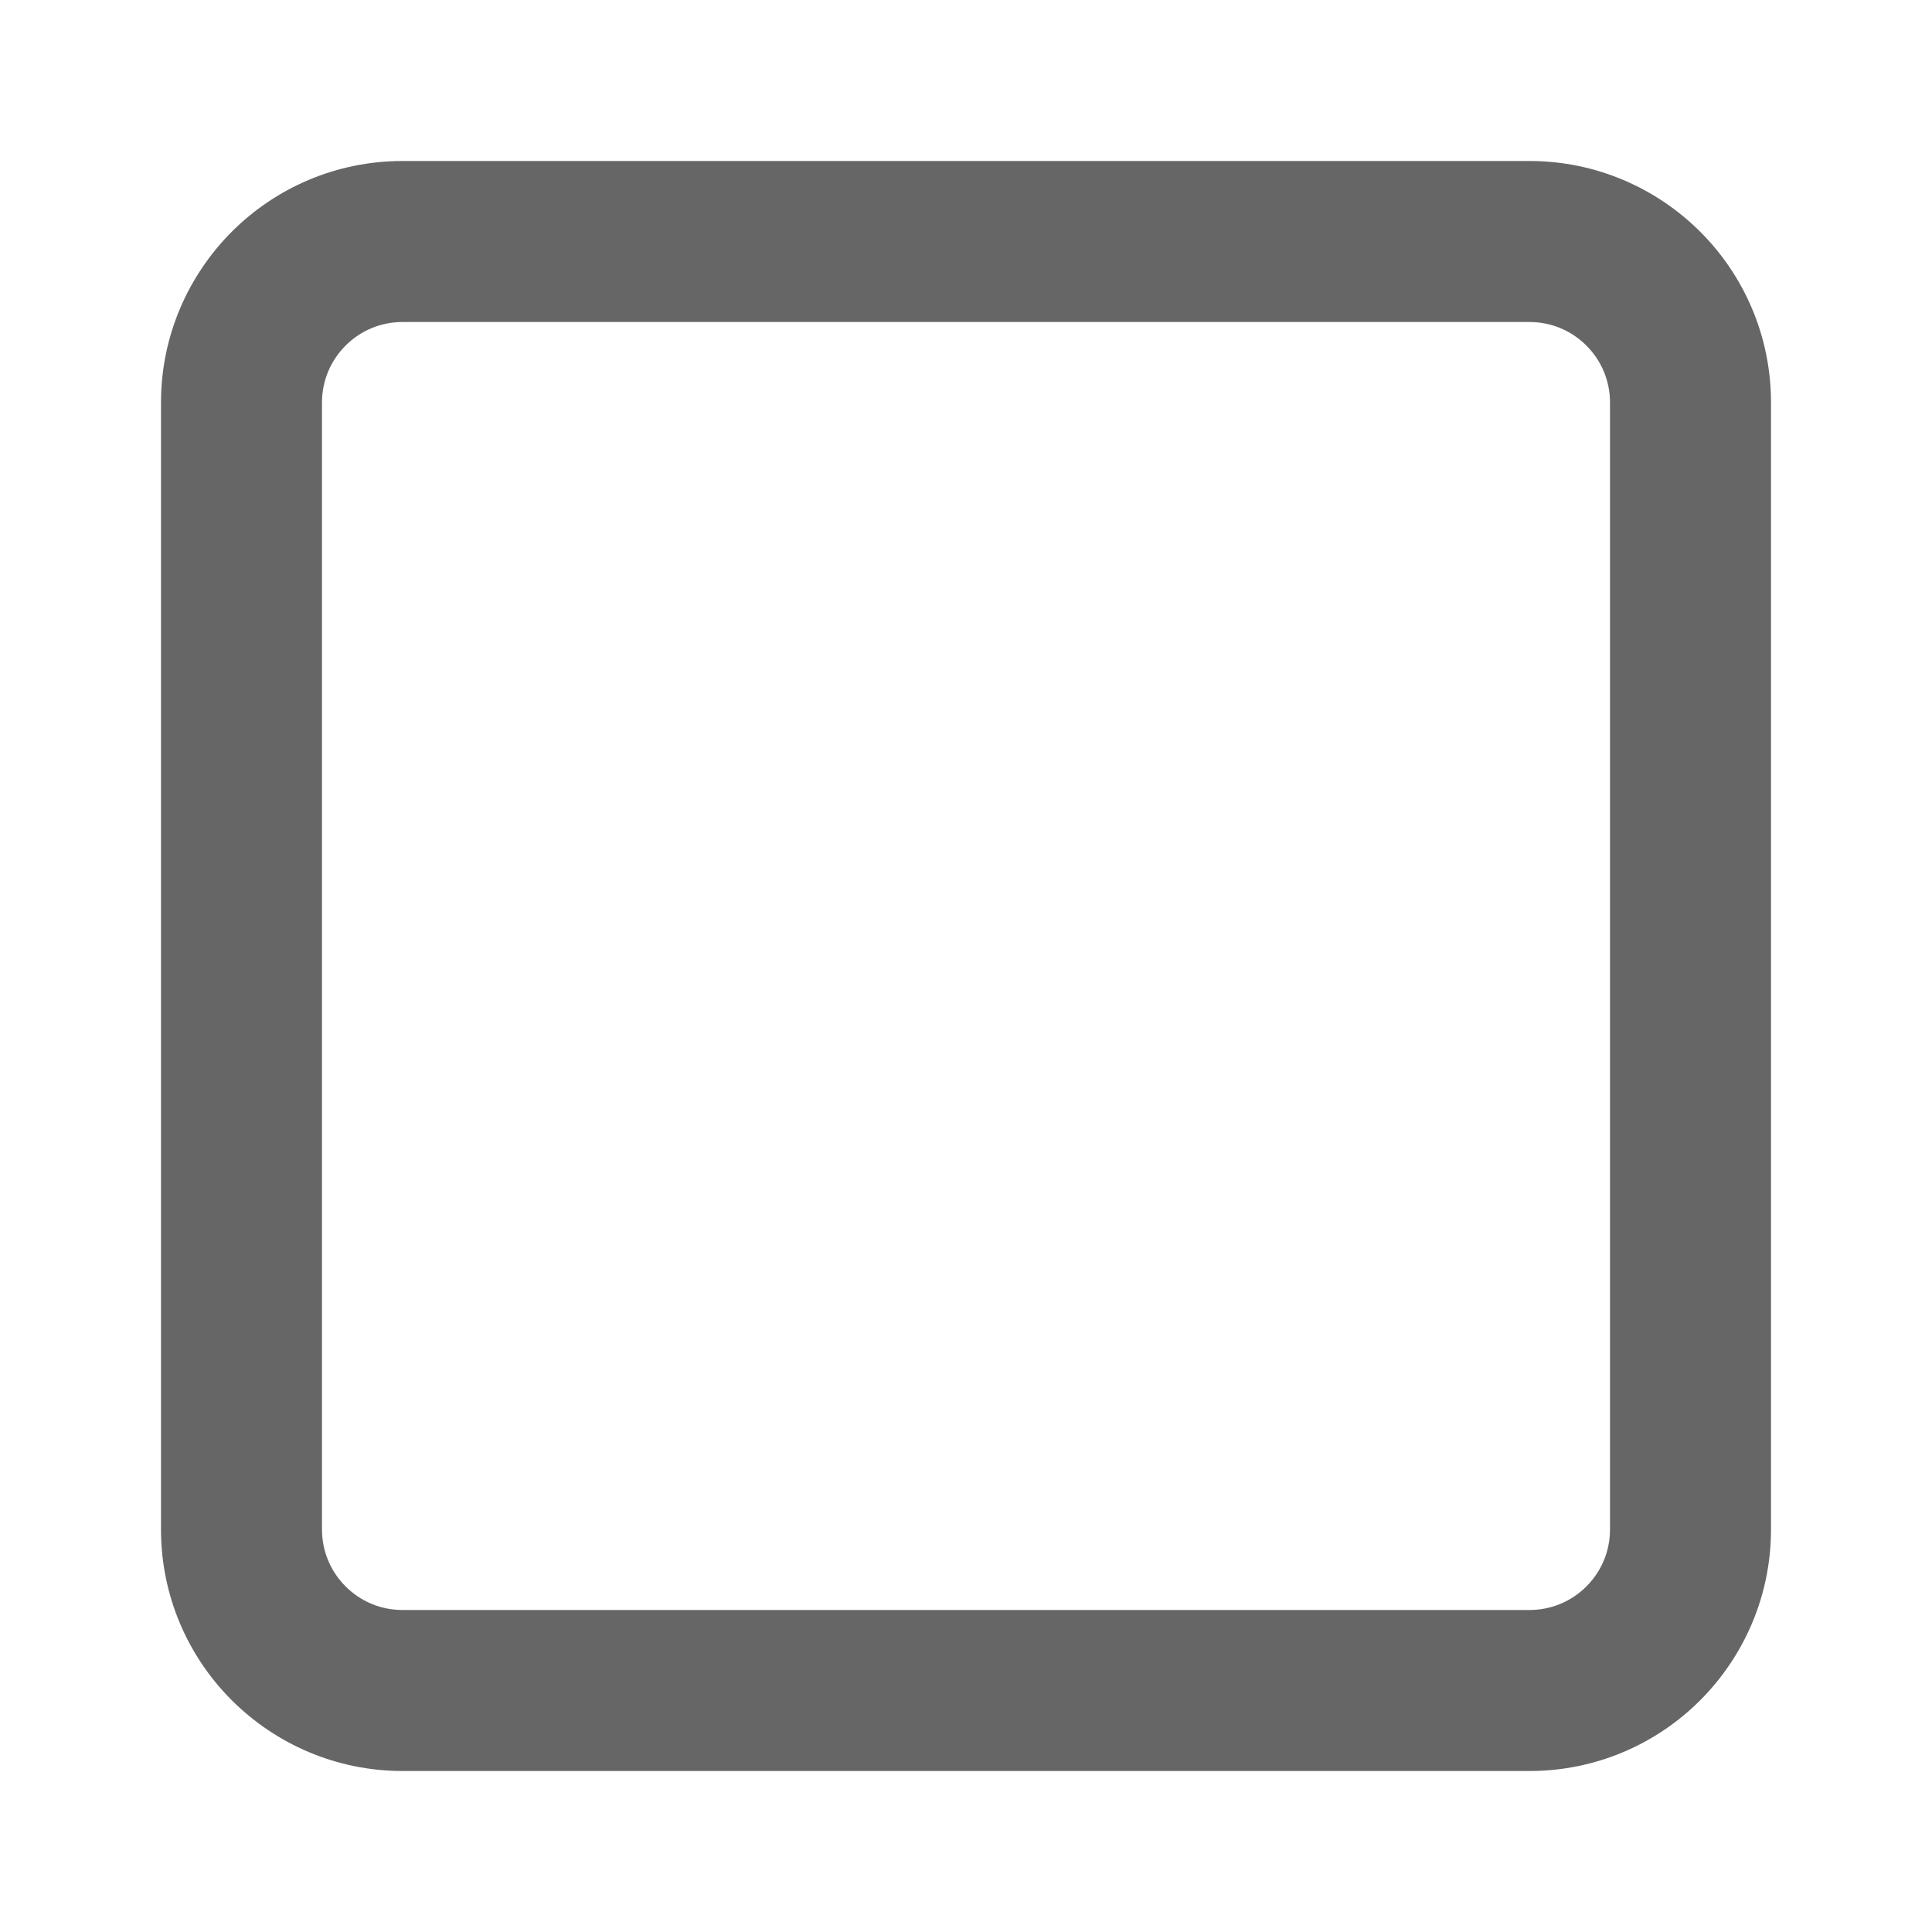
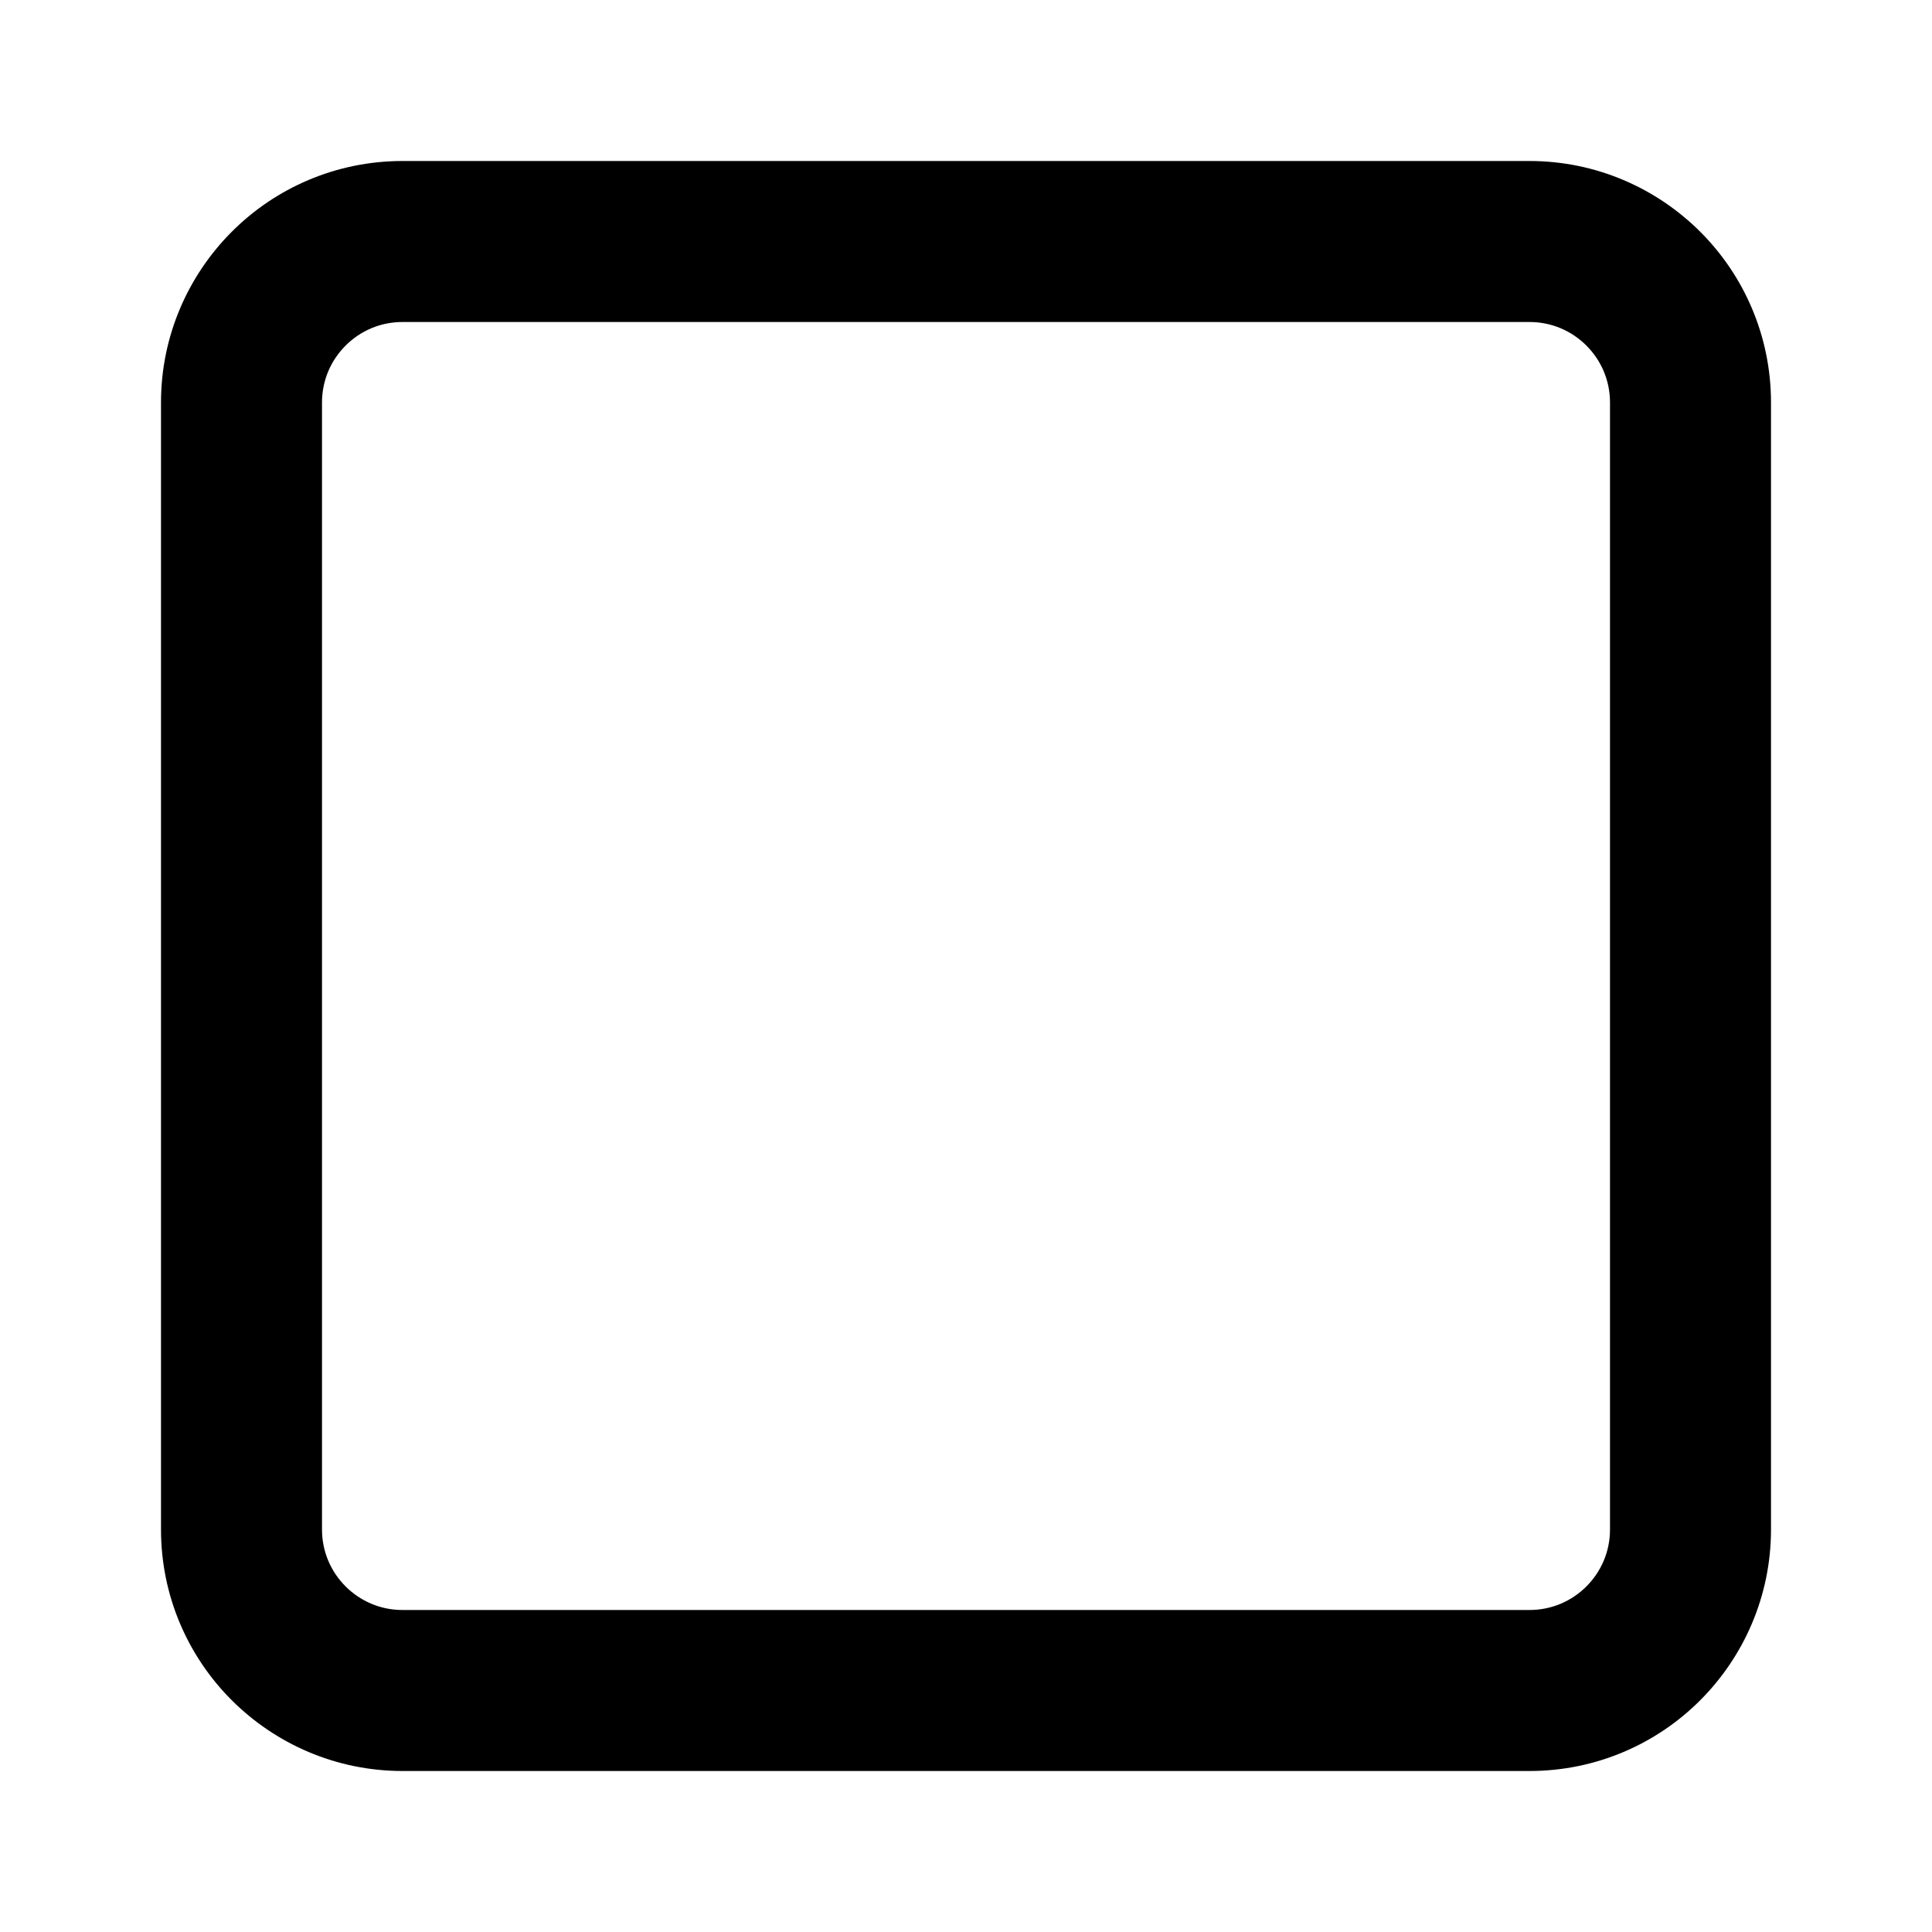
<svg xmlns="http://www.w3.org/2000/svg" id="svg6" viewBox="0 0 24 24" height="24" width="24" version="1.1">
  <defs id="defs10" />
-   <path style="fill:#666666;fill-opacity:1" id="path4" d="M5 2c-0.828 0-1.58 0.337-2.121 0.879s-0.879 1.293-0.879 2.121v14c0 0.828 0.337 1.58 0.879 2.121s1.293 0.879 2.121 0.879h14c0.828 0 1.58-0.337 2.121-0.879s0.879-1.293 0.879-2.121v-14c0-0.828-0.337-1.58-0.879-2.121s-1.293-0.879-2.121-0.879zM5 4h14c0.276 0 0.525 0.111 0.707 0.293s0.293 0.431 0.293 0.707v14c0 0.276-0.111 0.525-0.293 0.707s-0.431 0.293-0.707 0.293h-14c-0.276 0-0.525-0.111-0.707-0.293s-0.293-0.431-0.293-0.707v-14c0-0.276 0.111-0.525 0.293-0.707s0.431-0.293 0.707-0.293z" />
+   <path style="fill:#000000;fill-opacity:1" id="path4" d="M5 2c-0.828 0-1.58 0.337-2.121 0.879s-0.879 1.293-0.879 2.121v14c0 0.828 0.337 1.58 0.879 2.121s1.293 0.879 2.121 0.879h14c0.828 0 1.58-0.337 2.121-0.879s0.879-1.293 0.879-2.121v-14c0-0.828-0.337-1.58-0.879-2.121s-1.293-0.879-2.121-0.879zM5 4h14c0.276 0 0.525 0.111 0.707 0.293s0.293 0.431 0.293 0.707v14c0 0.276-0.111 0.525-0.293 0.707s-0.431 0.293-0.707 0.293h-14c-0.276 0-0.525-0.111-0.707-0.293s-0.293-0.431-0.293-0.707v-14c0-0.276 0.111-0.525 0.293-0.707s0.431-0.293 0.707-0.293z" />
</svg>
